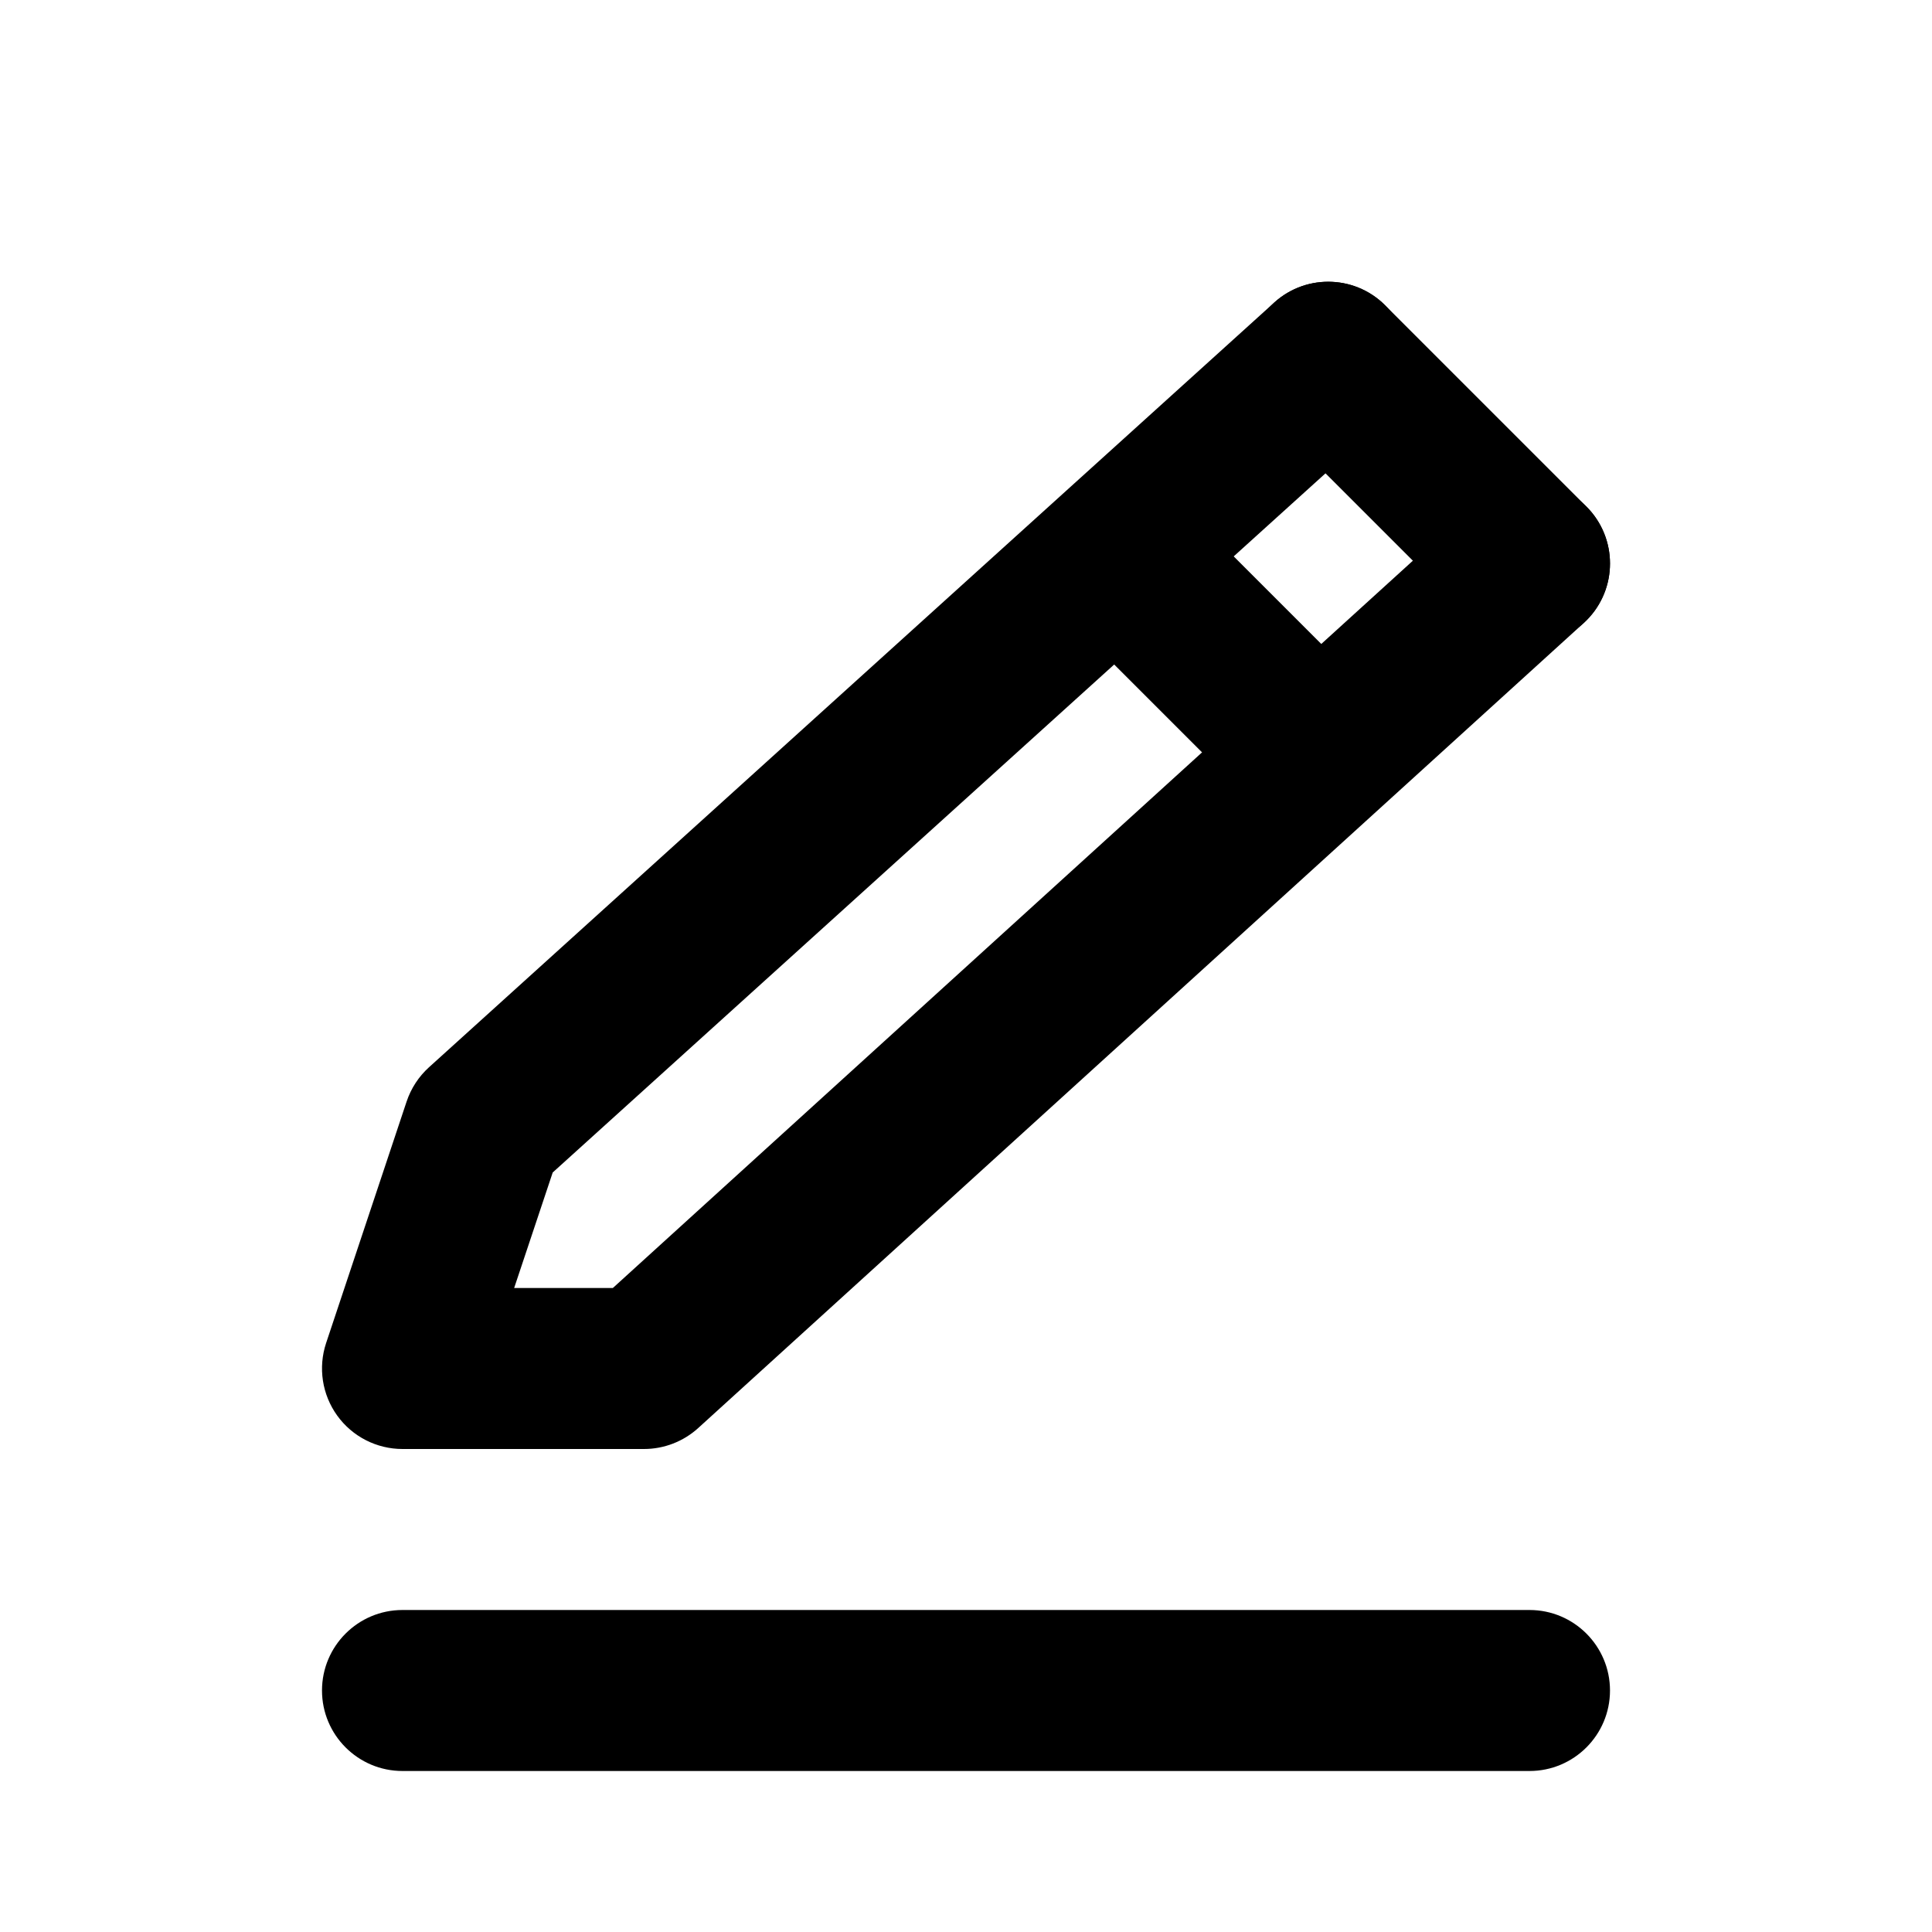
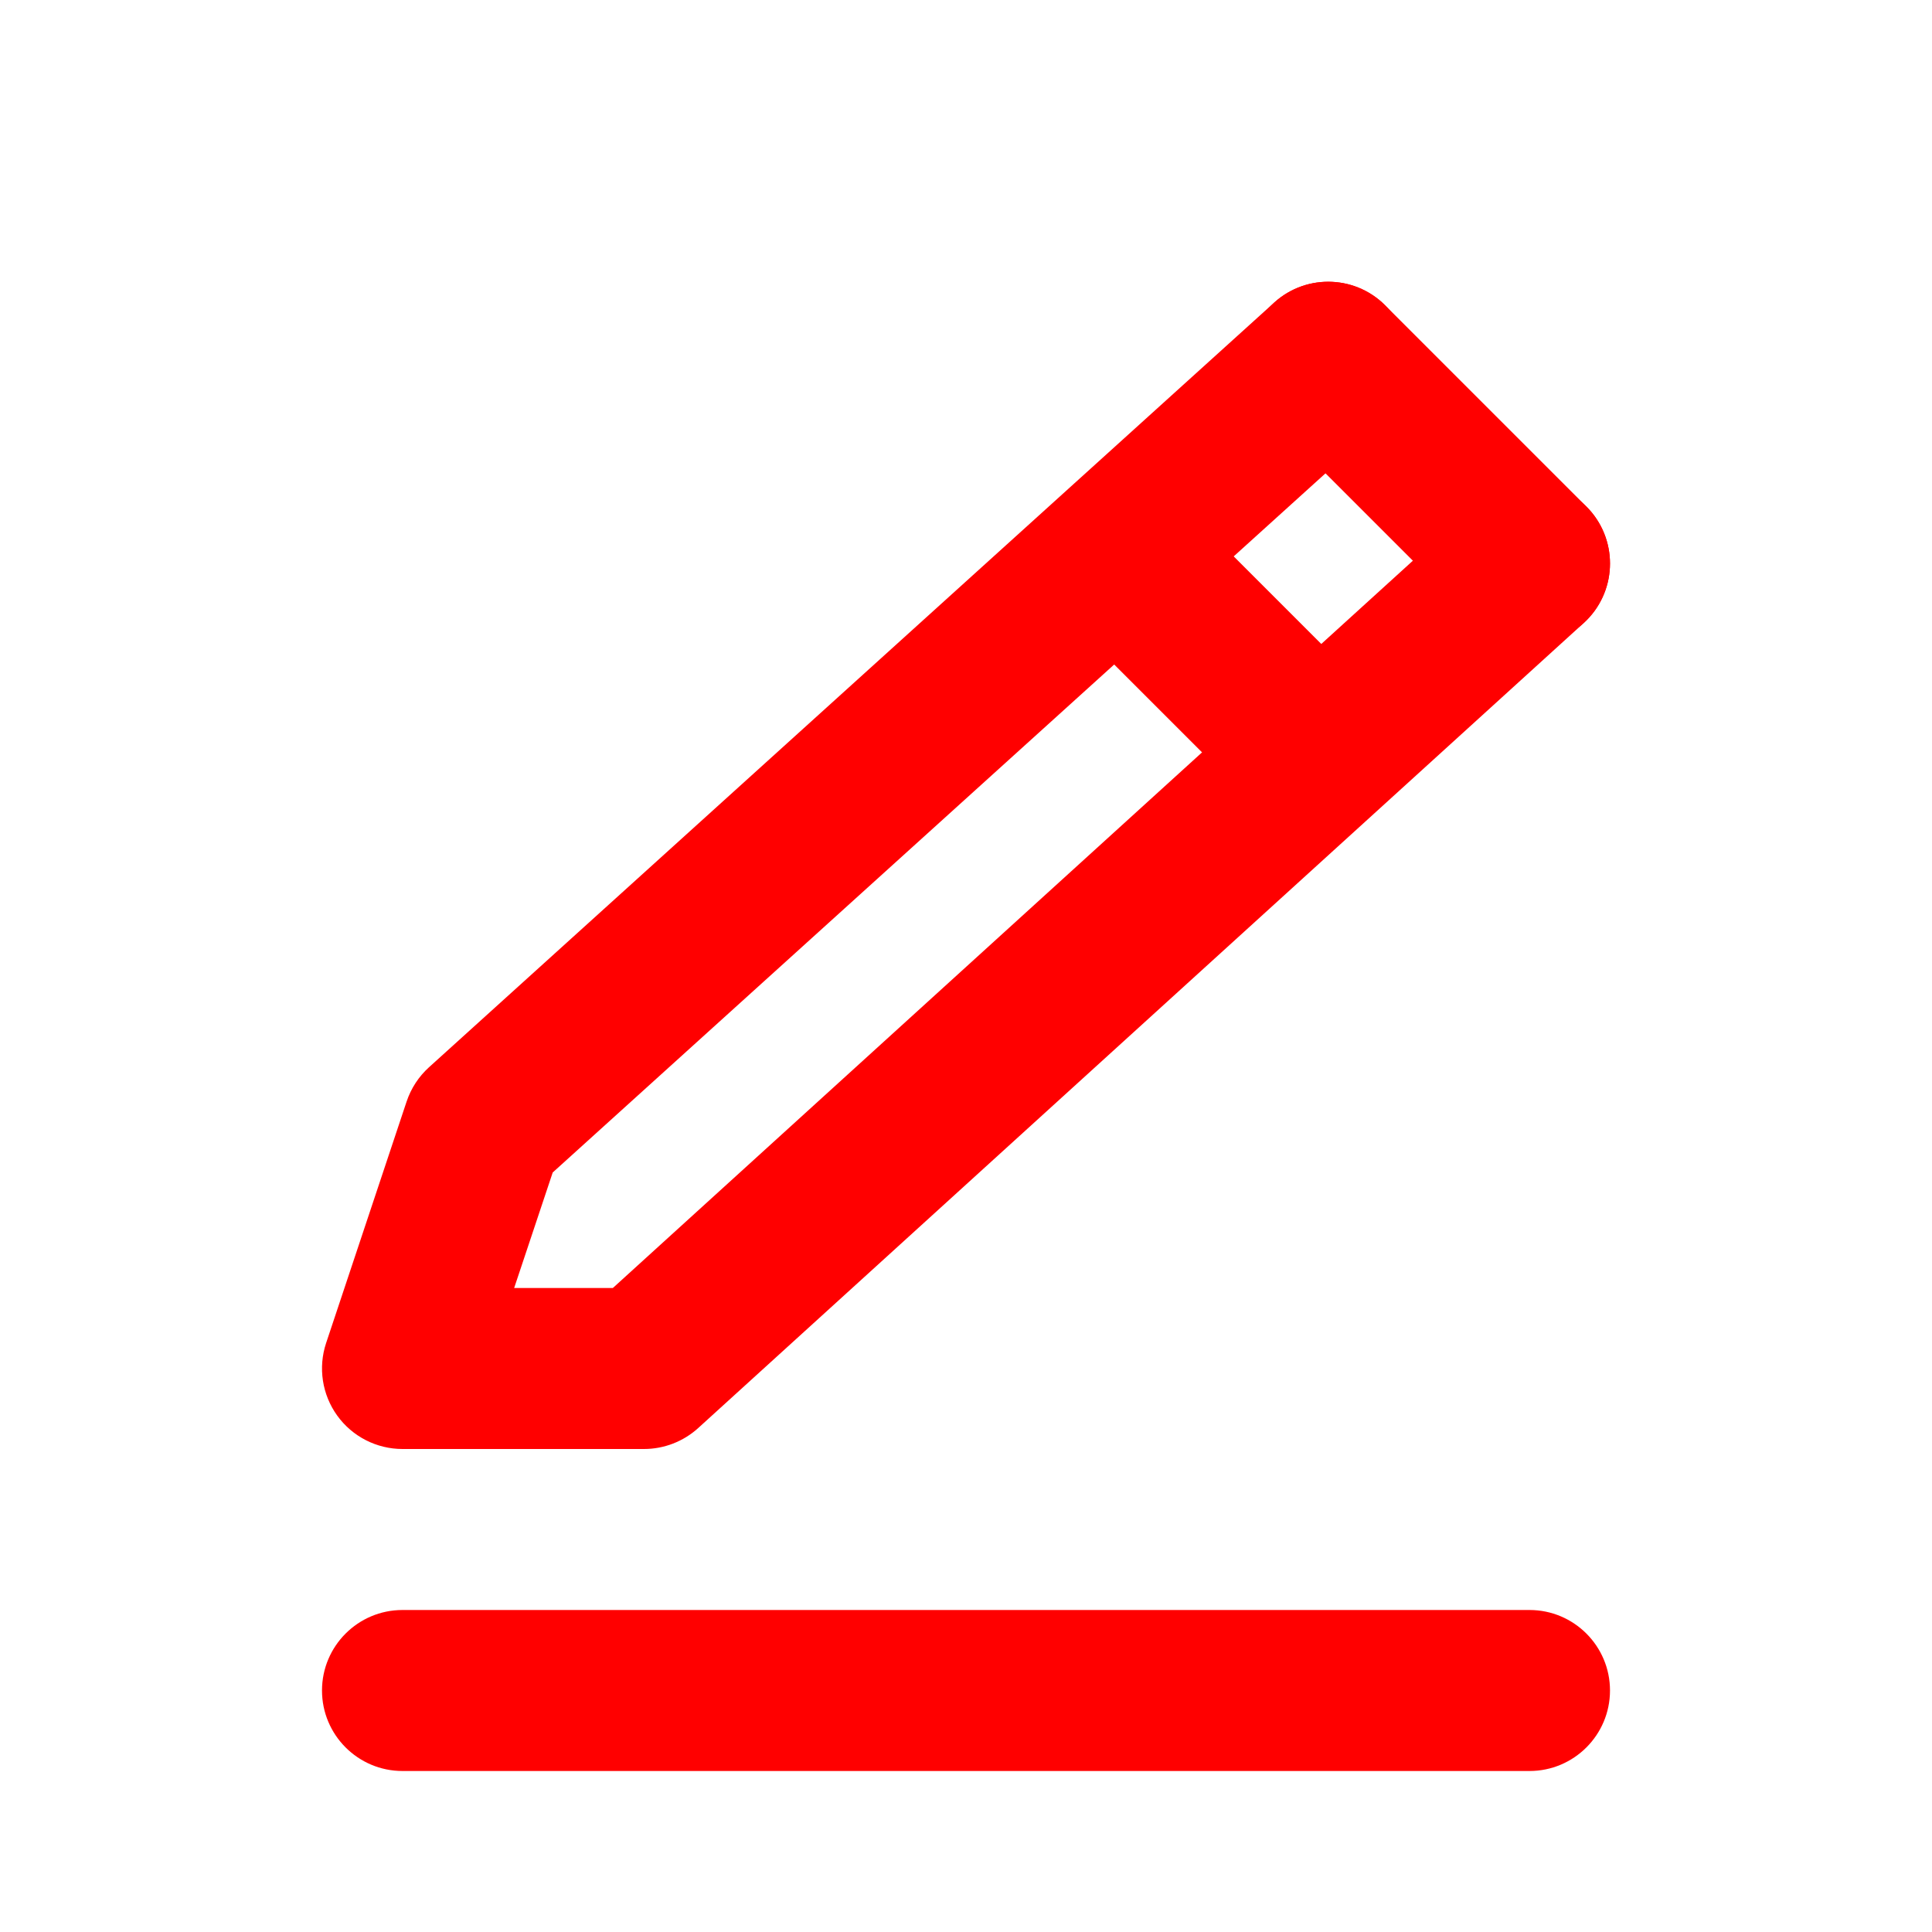
- <svg xmlns="http://www.w3.org/2000/svg" width="24" height="24" viewBox="0 0 24 24" fill="none">
-   <path fill-rule="evenodd" clip-rule="evenodd" d="M17.241 3.829C17.612 4.239 17.58 4.871 17.171 5.242L6.866 14.565L6.387 16L7.613 16L18.327 6.26C18.736 5.889 19.368 5.919 19.74 6.327C20.111 6.736 20.081 7.368 19.673 7.74L8.673 17.74C8.489 17.907 8.249 18 8 18L5 18C4.679 18 4.377 17.846 4.189 17.585C4.001 17.324 3.95 16.989 4.051 16.684L5.051 13.684C5.106 13.52 5.201 13.374 5.329 13.258L15.829 3.758C16.239 3.388 16.871 3.42 17.241 3.829Z" fill="black" />
-   <path fill-rule="evenodd" clip-rule="evenodd" d="M4 21C4 20.448 4.448 20 5 20L19 20C19.552 20 20 20.448 20 21C20 21.552 19.552 22 19 22L5 22C4.448 22 4 21.552 4 21Z" fill="black" />
-   <path fill-rule="evenodd" clip-rule="evenodd" d="M15.793 3.793C16.183 3.402 16.817 3.402 17.207 3.793L19.707 6.293C20.098 6.683 20.098 7.317 19.707 7.707C19.317 8.098 18.683 8.098 18.293 7.707L15.793 5.207C15.402 4.817 15.402 4.183 15.793 3.793Z" fill="black" />
-   <path fill-rule="evenodd" clip-rule="evenodd" d="M15.293 9.707L12.793 7.207L14.207 5.793L16.707 8.293L15.293 9.707Z" fill="black" />
+ <svg xmlns="http://www.w3.org/2000/svg" width="24" height="24" viewBox="0 0 24 24" fill="none" version="1.1" id="svg10">
+   <defs id="defs14" />
+   <path fill-rule="evenodd" clip-rule="evenodd" d="M17.241 3.829C17.612 4.239 17.58 4.871 17.171 5.242L6.866 14.565L6.387 16L7.613 16L18.327 6.26C18.736 5.889 19.368 5.919 19.74 6.327C20.111 6.736 20.081 7.368 19.673 7.74L8.673 17.74C8.489 17.907 8.249 18 8 18L5 18C4.679 18 4.377 17.846 4.189 17.585C4.001 17.324 3.95 16.989 4.051 16.684L5.051 13.684C5.106 13.52 5.201 13.374 5.329 13.258L15.829 3.758C16.239 3.388 16.871 3.42 17.241 3.829Z" fill="black" id="path2" style="fill:#ff0000;fill-opacity:1" />
+   <path fill-rule="evenodd" clip-rule="evenodd" d="M4 21C4 20.448 4.448 20 5 20L19 20C19.552 20 20 20.448 20 21C20 21.552 19.552 22 19 22L5 22C4.448 22 4 21.552 4 21Z" fill="black" id="path4" style="fill:#ff0000;fill-opacity:1" />
+   <path fill-rule="evenodd" clip-rule="evenodd" d="M15.793 3.793C16.183 3.402 16.817 3.402 17.207 3.793L19.707 6.293C20.098 6.683 20.098 7.317 19.707 7.707C19.317 8.098 18.683 8.098 18.293 7.707L15.793 5.207C15.402 4.817 15.402 4.183 15.793 3.793Z" fill="black" id="path6" style="fill:#ff0000;fill-opacity:1" />
+   <path fill-rule="evenodd" clip-rule="evenodd" d="M15.293 9.707L12.793 7.207L14.207 5.793L16.707 8.293L15.293 9.707Z" fill="black" id="path8" style="fill:#ff0000;fill-opacity:1" />
</svg>
